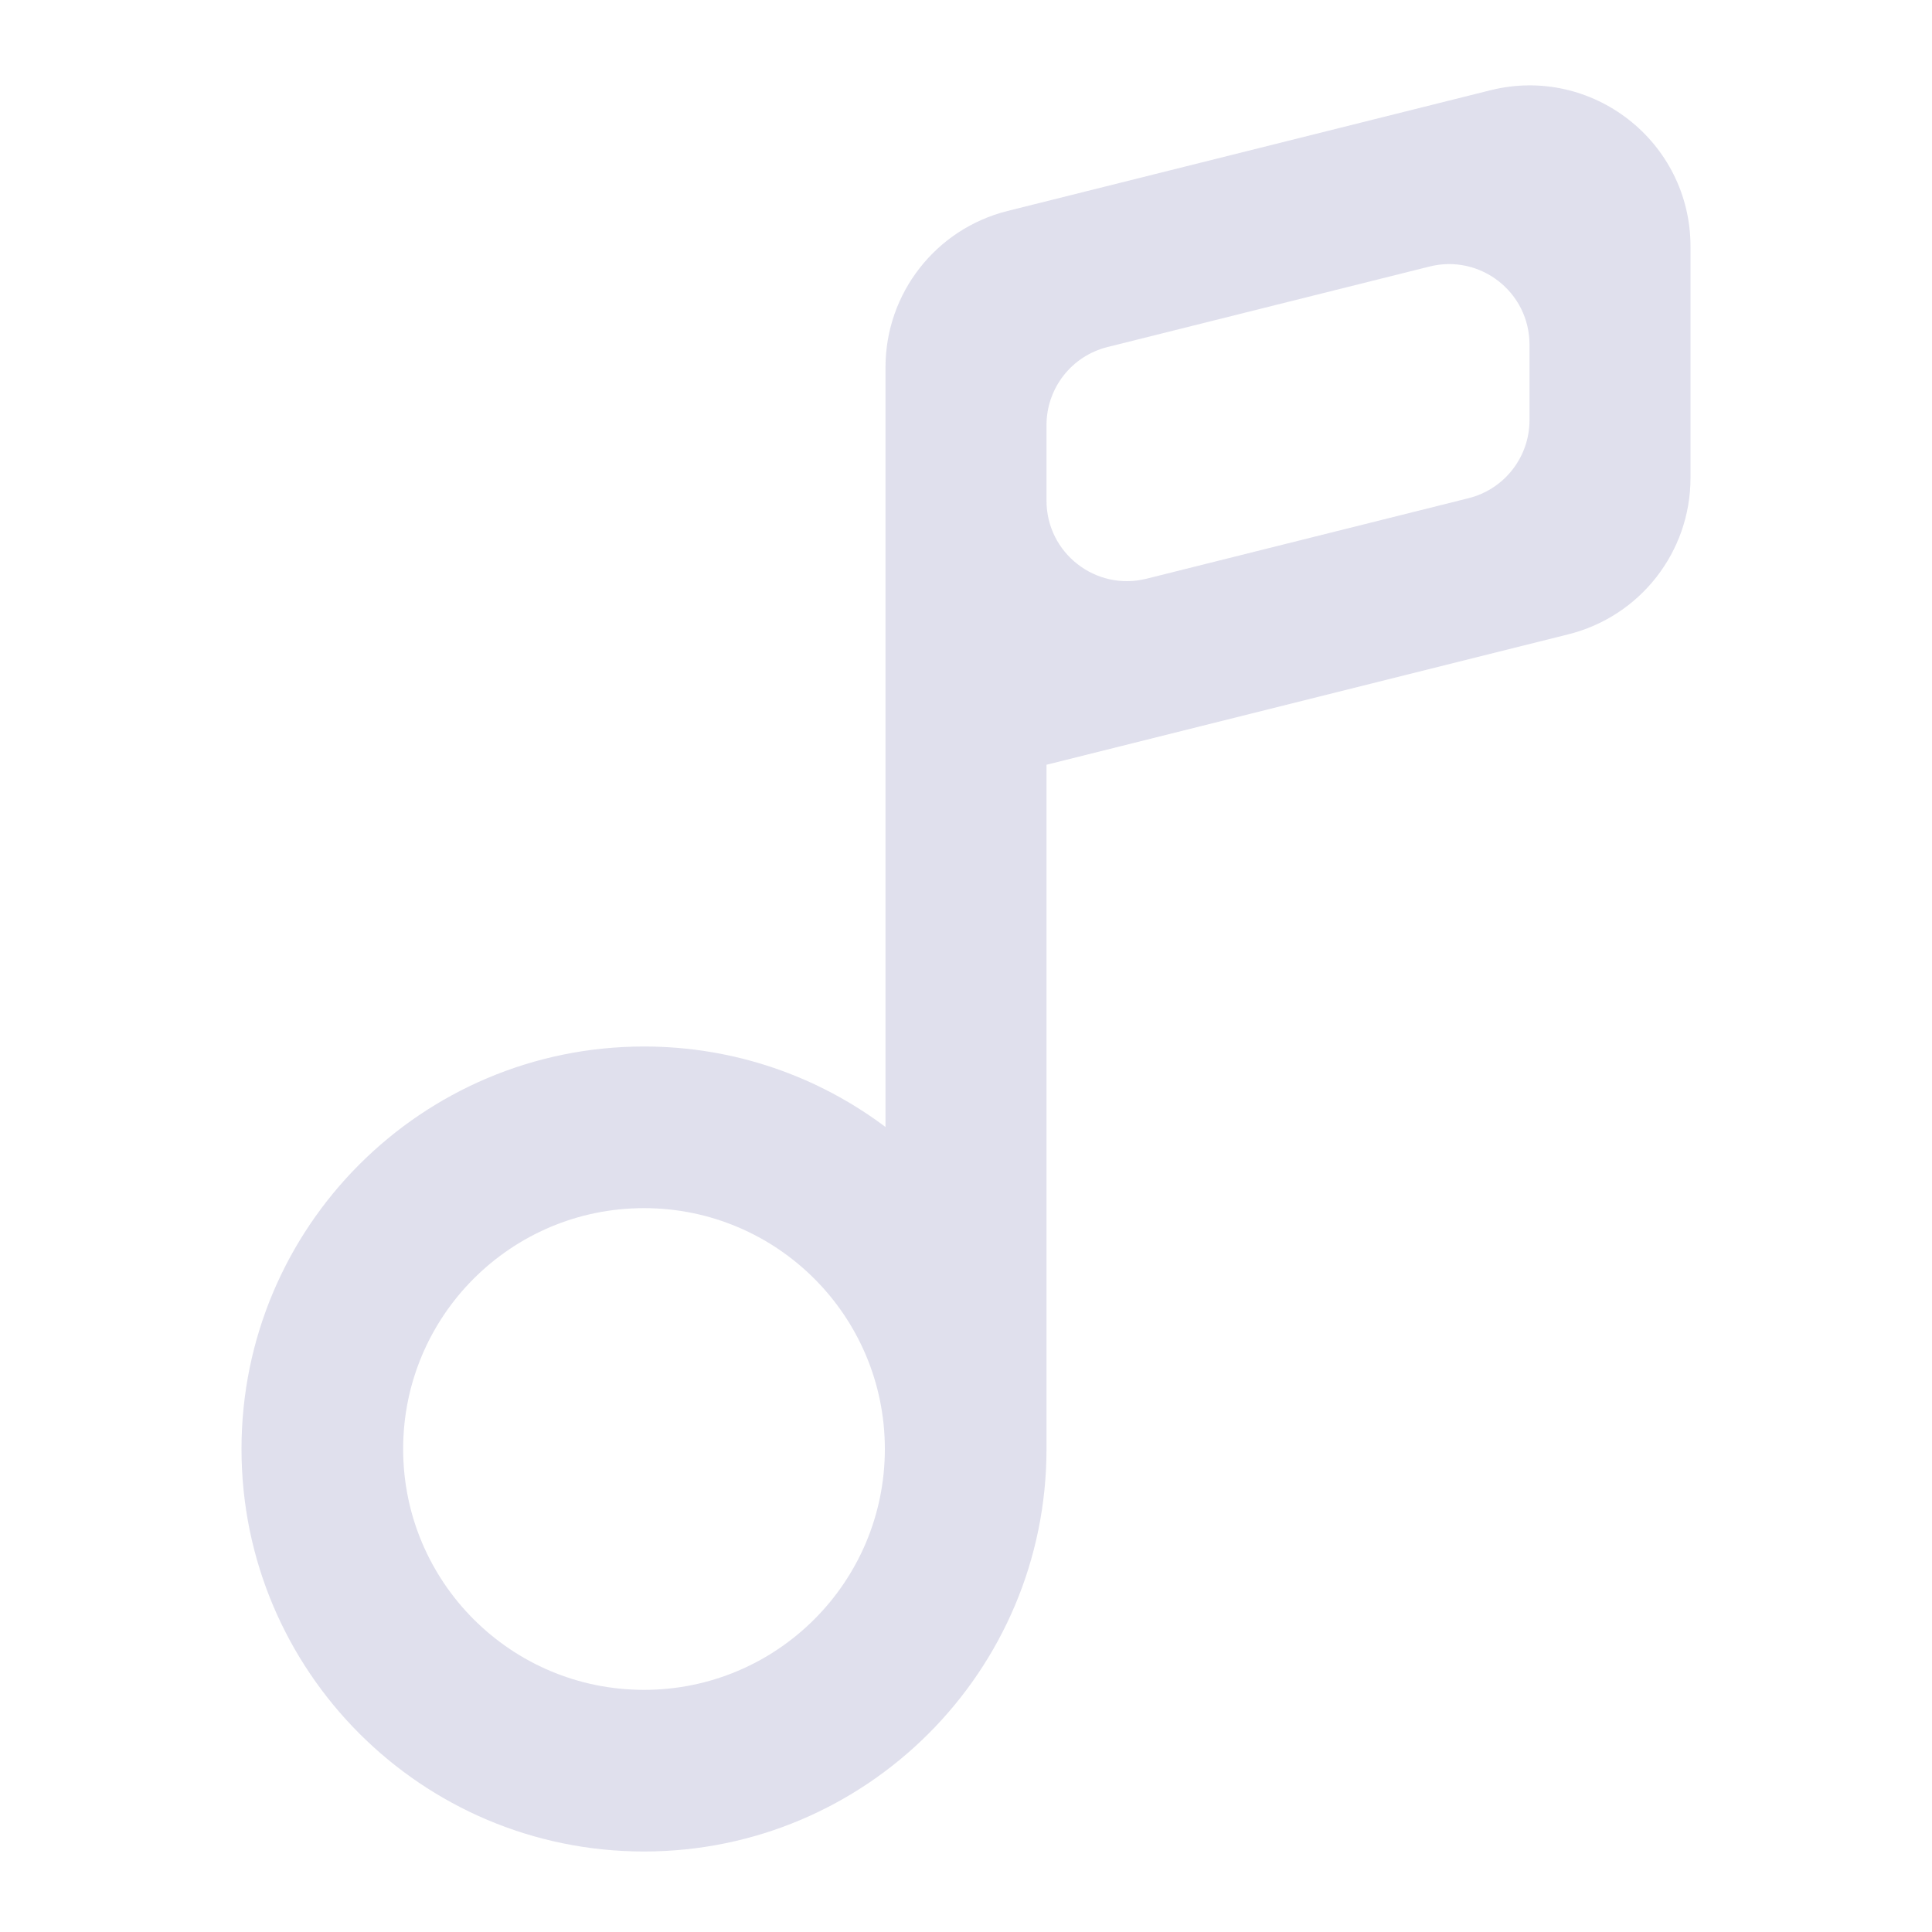
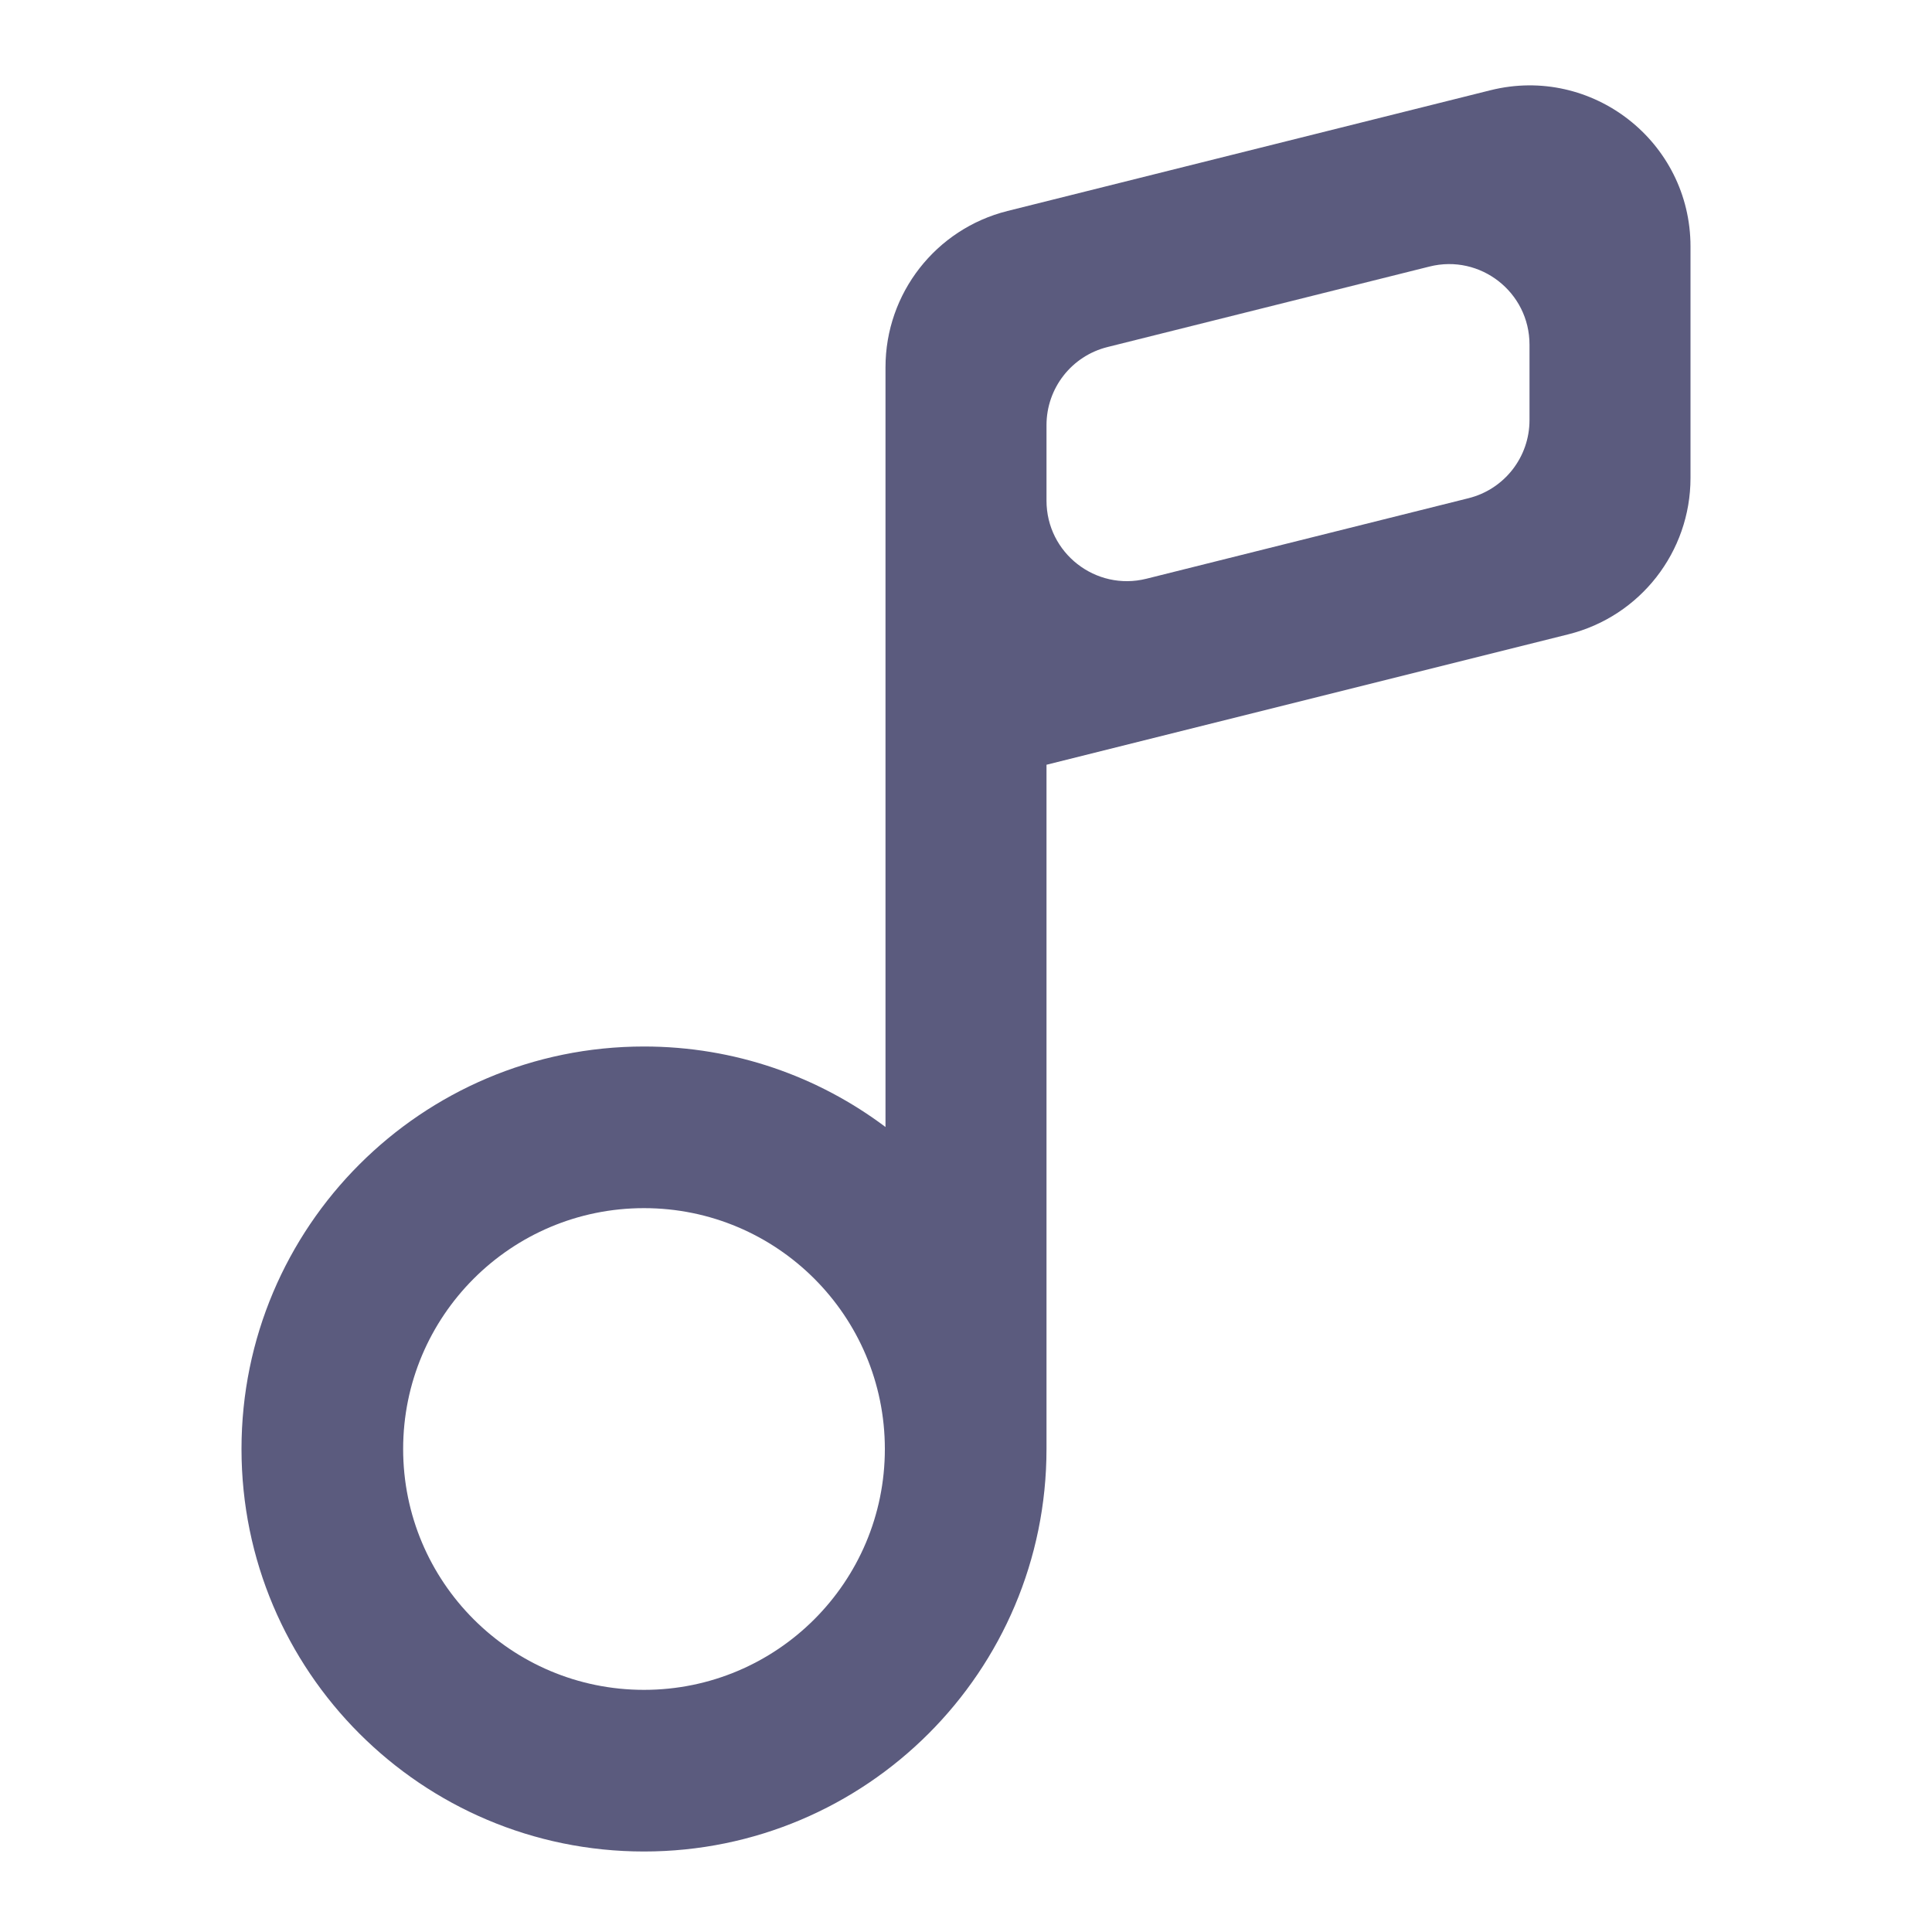
<svg xmlns="http://www.w3.org/2000/svg" width="800px" height="800px" viewBox="0 0 24 24" fill="none">
  <g id="SVGRepo_bgCarrier" stroke-width="0" />
  <g id="SVGRepo_tracerCarrier" stroke-linecap="round" stroke-linejoin="round" />
  <g id="SVGRepo_iconCarrier">
-     <path fill-rule="evenodd" clip-rule="evenodd" d="M18.515 1.121C19.777 0.806 21 1.76 21 3.062V5.938C21 6.856 20.375 7.656 19.485 7.879L13 9.5V18C13 20.761 10.761 23 8 23C5.239 23 3 20.761 3 18C3 15.239 5.239 13 8 13C9.126 13 10.164 13.372 11 14V4.562C11 3.644 11.625 2.844 12.515 2.621L18.515 1.121ZM17.758 3.311C18.389 3.153 19 3.63 19 4.281V5.219C19 5.678 18.688 6.078 18.242 6.189L14.242 7.189C13.611 7.347 13 6.87 13 6.219V5.281C13 4.822 13.312 4.422 13.758 4.311L17.758 3.311ZM5.008 18C5.008 19.652 6.347 20.992 8 20.992C9.653 20.992 10.992 19.652 10.992 18C10.992 16.348 9.653 15.008 8 15.008C6.347 15.008 5.008 16.348 5.008 18Z" fill="#E0E0ED" />
+     <path fill-rule="evenodd" clip-rule="evenodd" d="M18.515 1.121C19.777 0.806 21 1.76 21 3.062V5.938C21 6.856 20.375 7.656 19.485 7.879L13 9.5V18C13 20.761 10.761 23 8 23C5.239 23 3 20.761 3 18C3 15.239 5.239 13 8 13C9.126 13 10.164 13.372 11 14V4.562C11 3.644 11.625 2.844 12.515 2.621L18.515 1.121ZM17.758 3.311C18.389 3.153 19 3.63 19 4.281V5.219C19 5.678 18.688 6.078 18.242 6.189L14.242 7.189C13.611 7.347 13 6.87 13 6.219V5.281C13 4.822 13.312 4.422 13.758 4.311L17.758 3.311ZM5.008 18C5.008 19.652 6.347 20.992 8 20.992C9.653 20.992 10.992 19.652 10.992 18C10.992 16.348 9.653 15.008 8 15.008C6.347 15.008 5.008 16.348 5.008 18Z" fill="#5B5B7E" />
  </g>
</svg>
